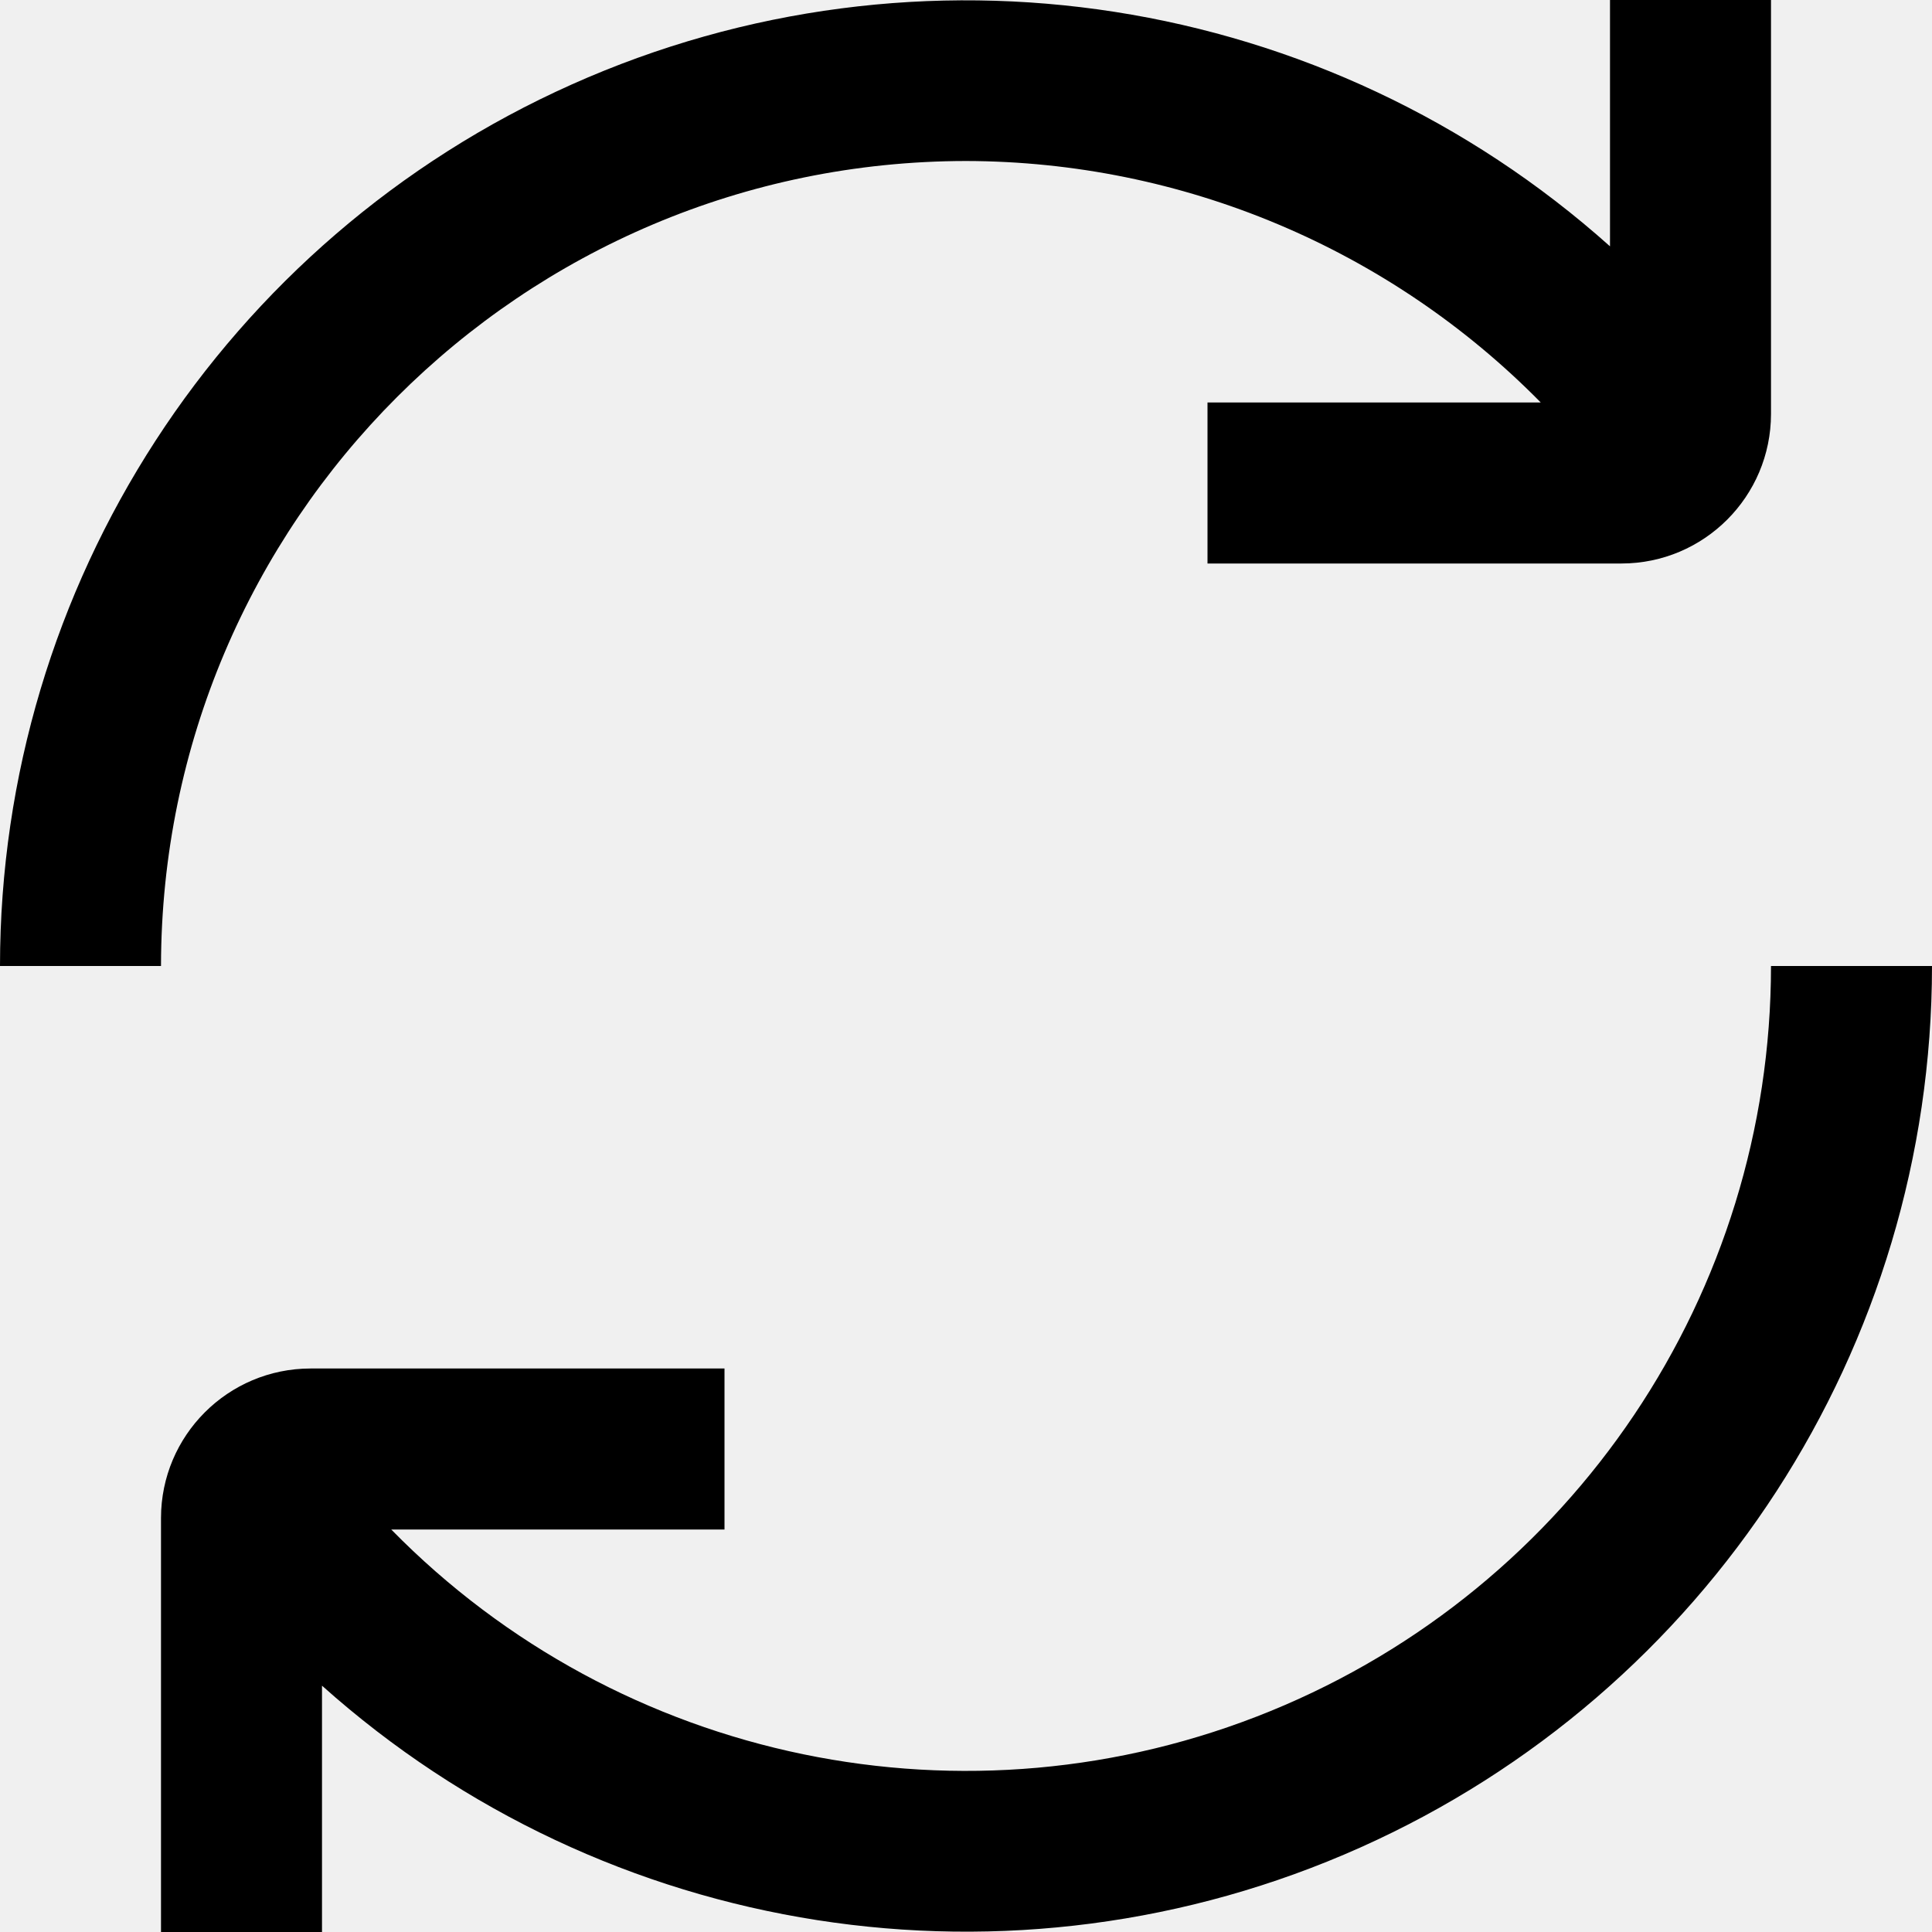
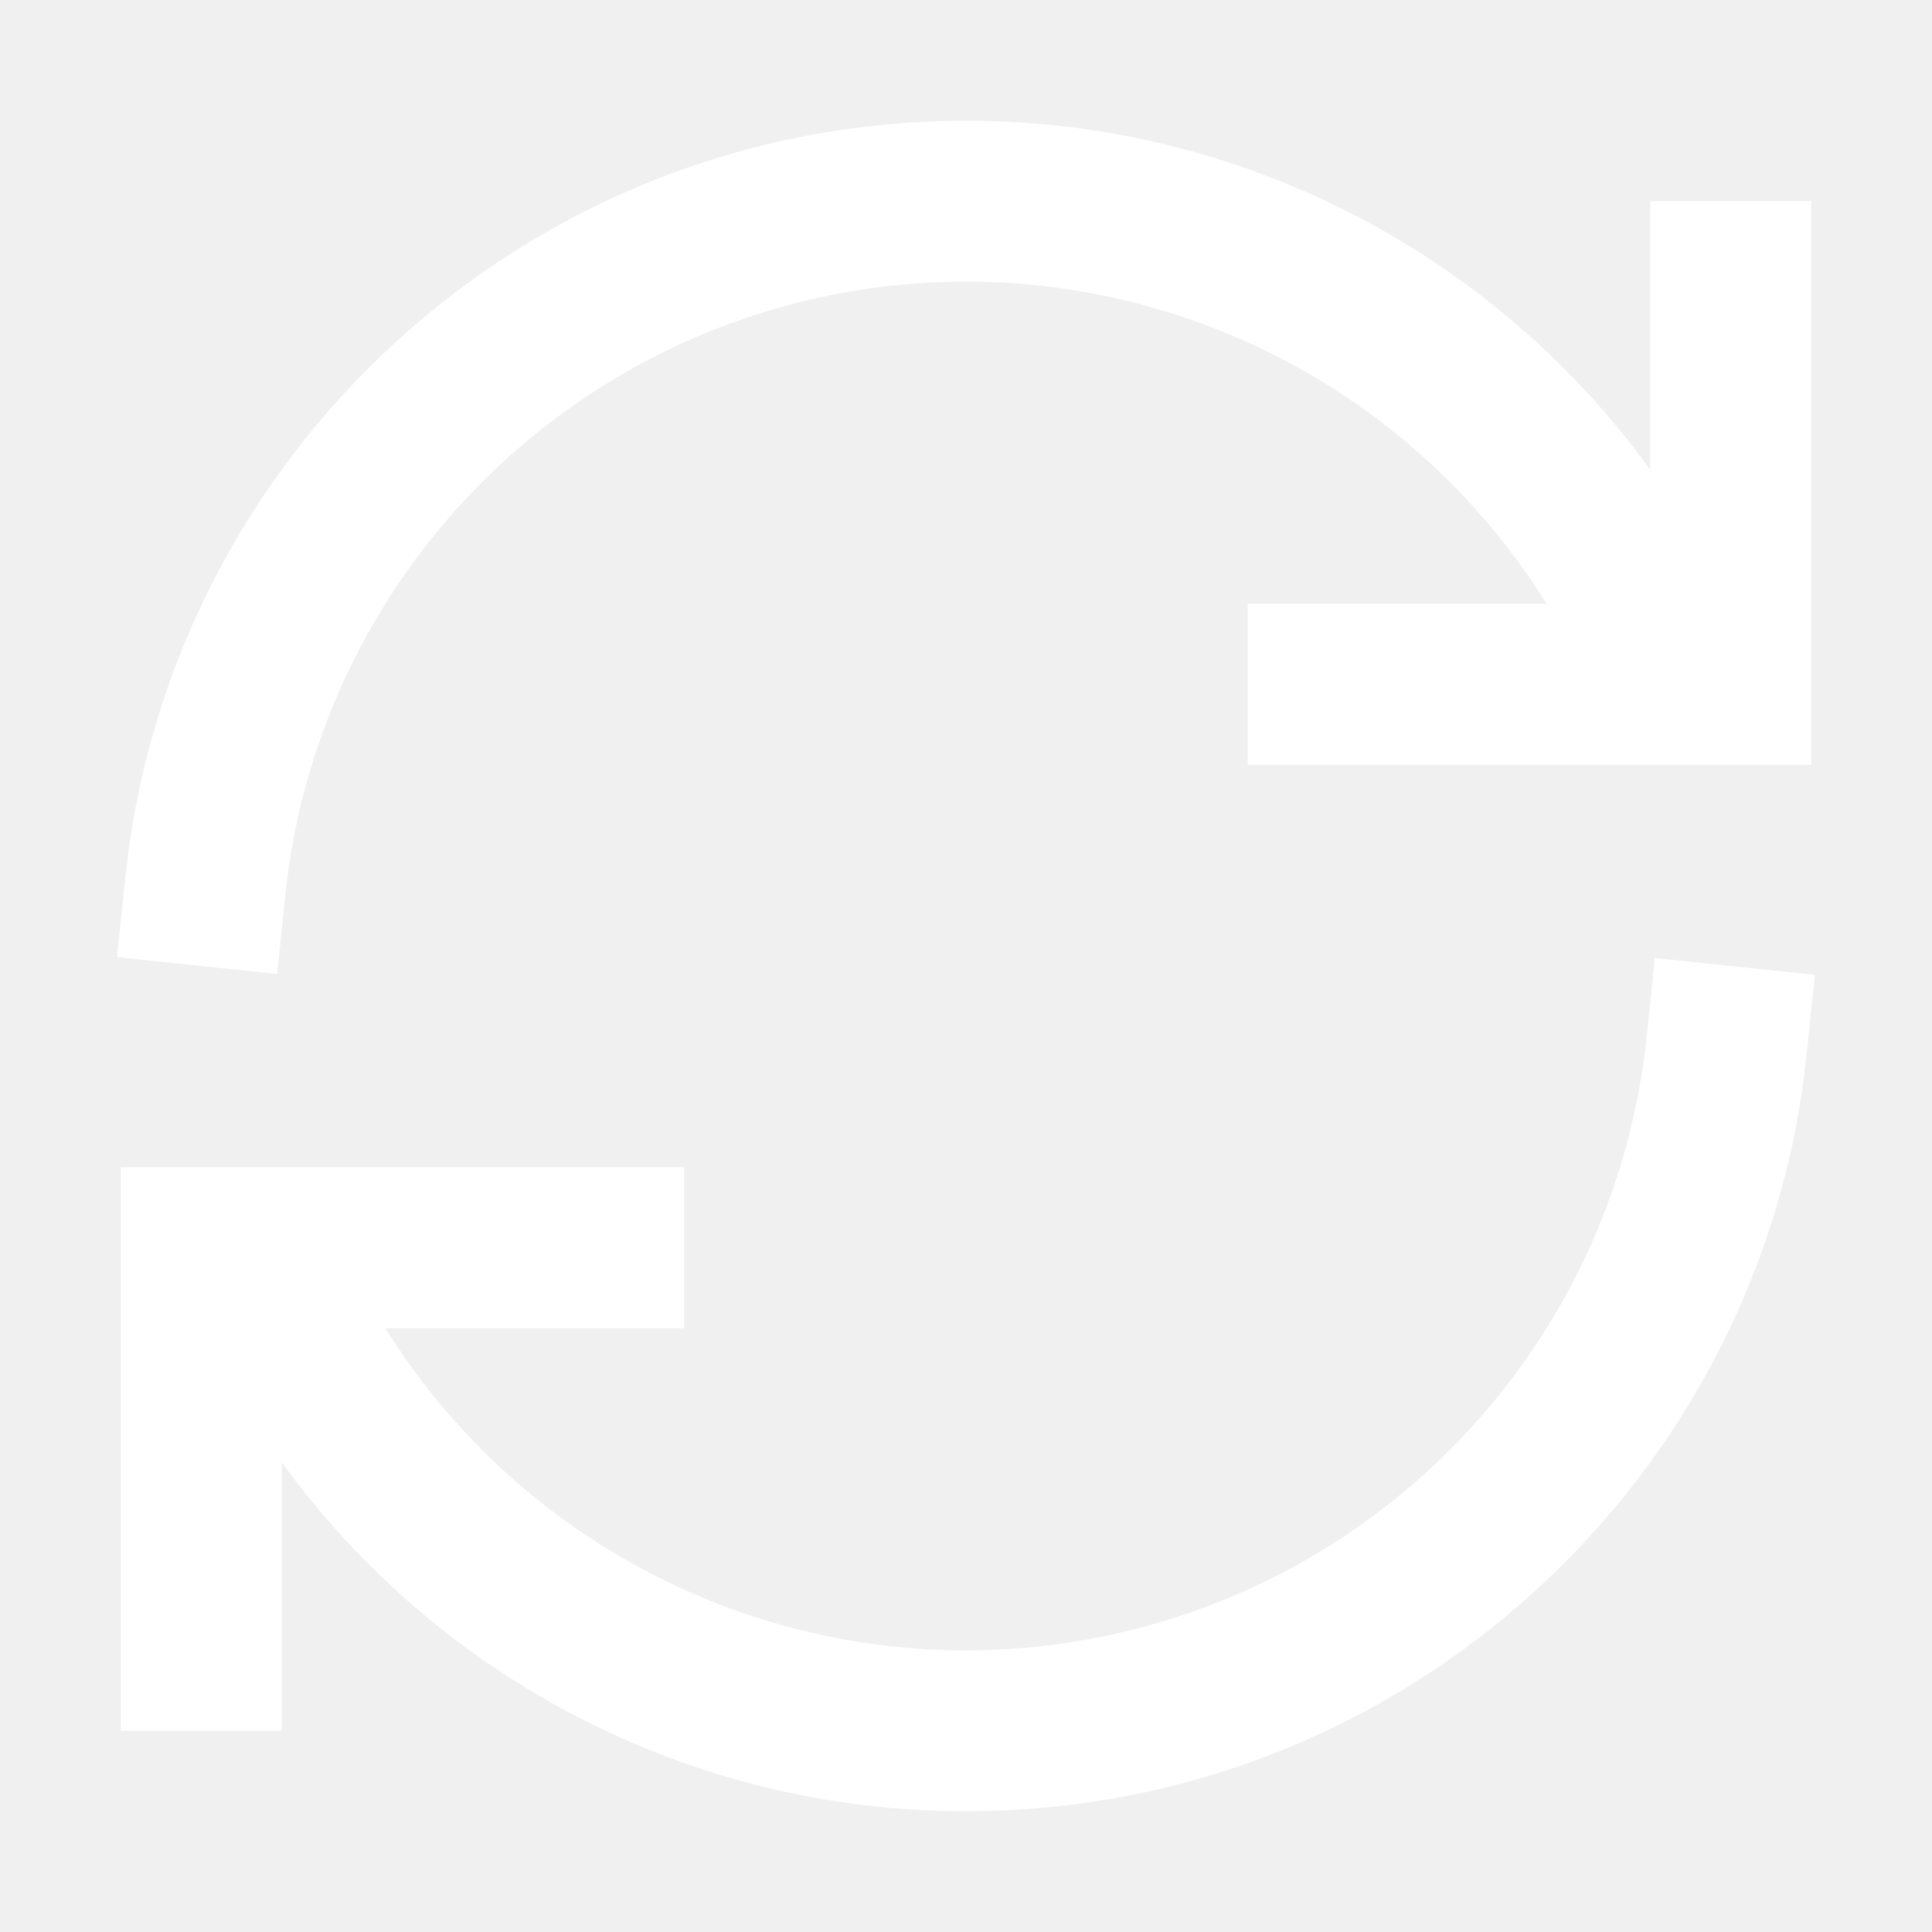
- <svg xmlns="http://www.w3.org/2000/svg" id="Layer_1" data-name="Layer 1" viewBox="0 0 24 24" width="512" height="512">
-   <path d="M12,2a10.042,10.042,0,0,1,7.14,3H15V7h5.143A1.859,1.859,0,0,0,22,5.143V0H20V3.06A12,12,0,0,0,0,12H2A10.011,10.011,0,0,1,12,2Z" />
-   <path d="M22,12A10,10,0,0,1,4.86,19H9V17H3.857A1.859,1.859,0,0,0,2,18.857V24H4V20.94A12,12,0,0,0,24,12Z" />
+ <svg xmlns="http://www.w3.org/2000/svg" width="512" height="512" viewBox="0 0 24 24">
+   <path fill="#ffffff" d="M20.5 5.835A10.485 10.485 0 0 0 12 1.5c-5.427 0-9.89 4.115-10.443 9.396l-.104.994l1.99.209l.103-.995A8.501 8.501 0 0 1 19.212 7.5H15.5v2h7v-7h-2v3.335Zm.057 6.066l-.104.995A8.501 8.501 0 0 1 4.787 16.5H8.5v-2h-7v7h2v-3.335A10.485 10.485 0 0 0 12 22.5c5.426 0 9.89-4.115 10.442-9.396l.104-.994l-1.989-.209Z" />
</svg>
